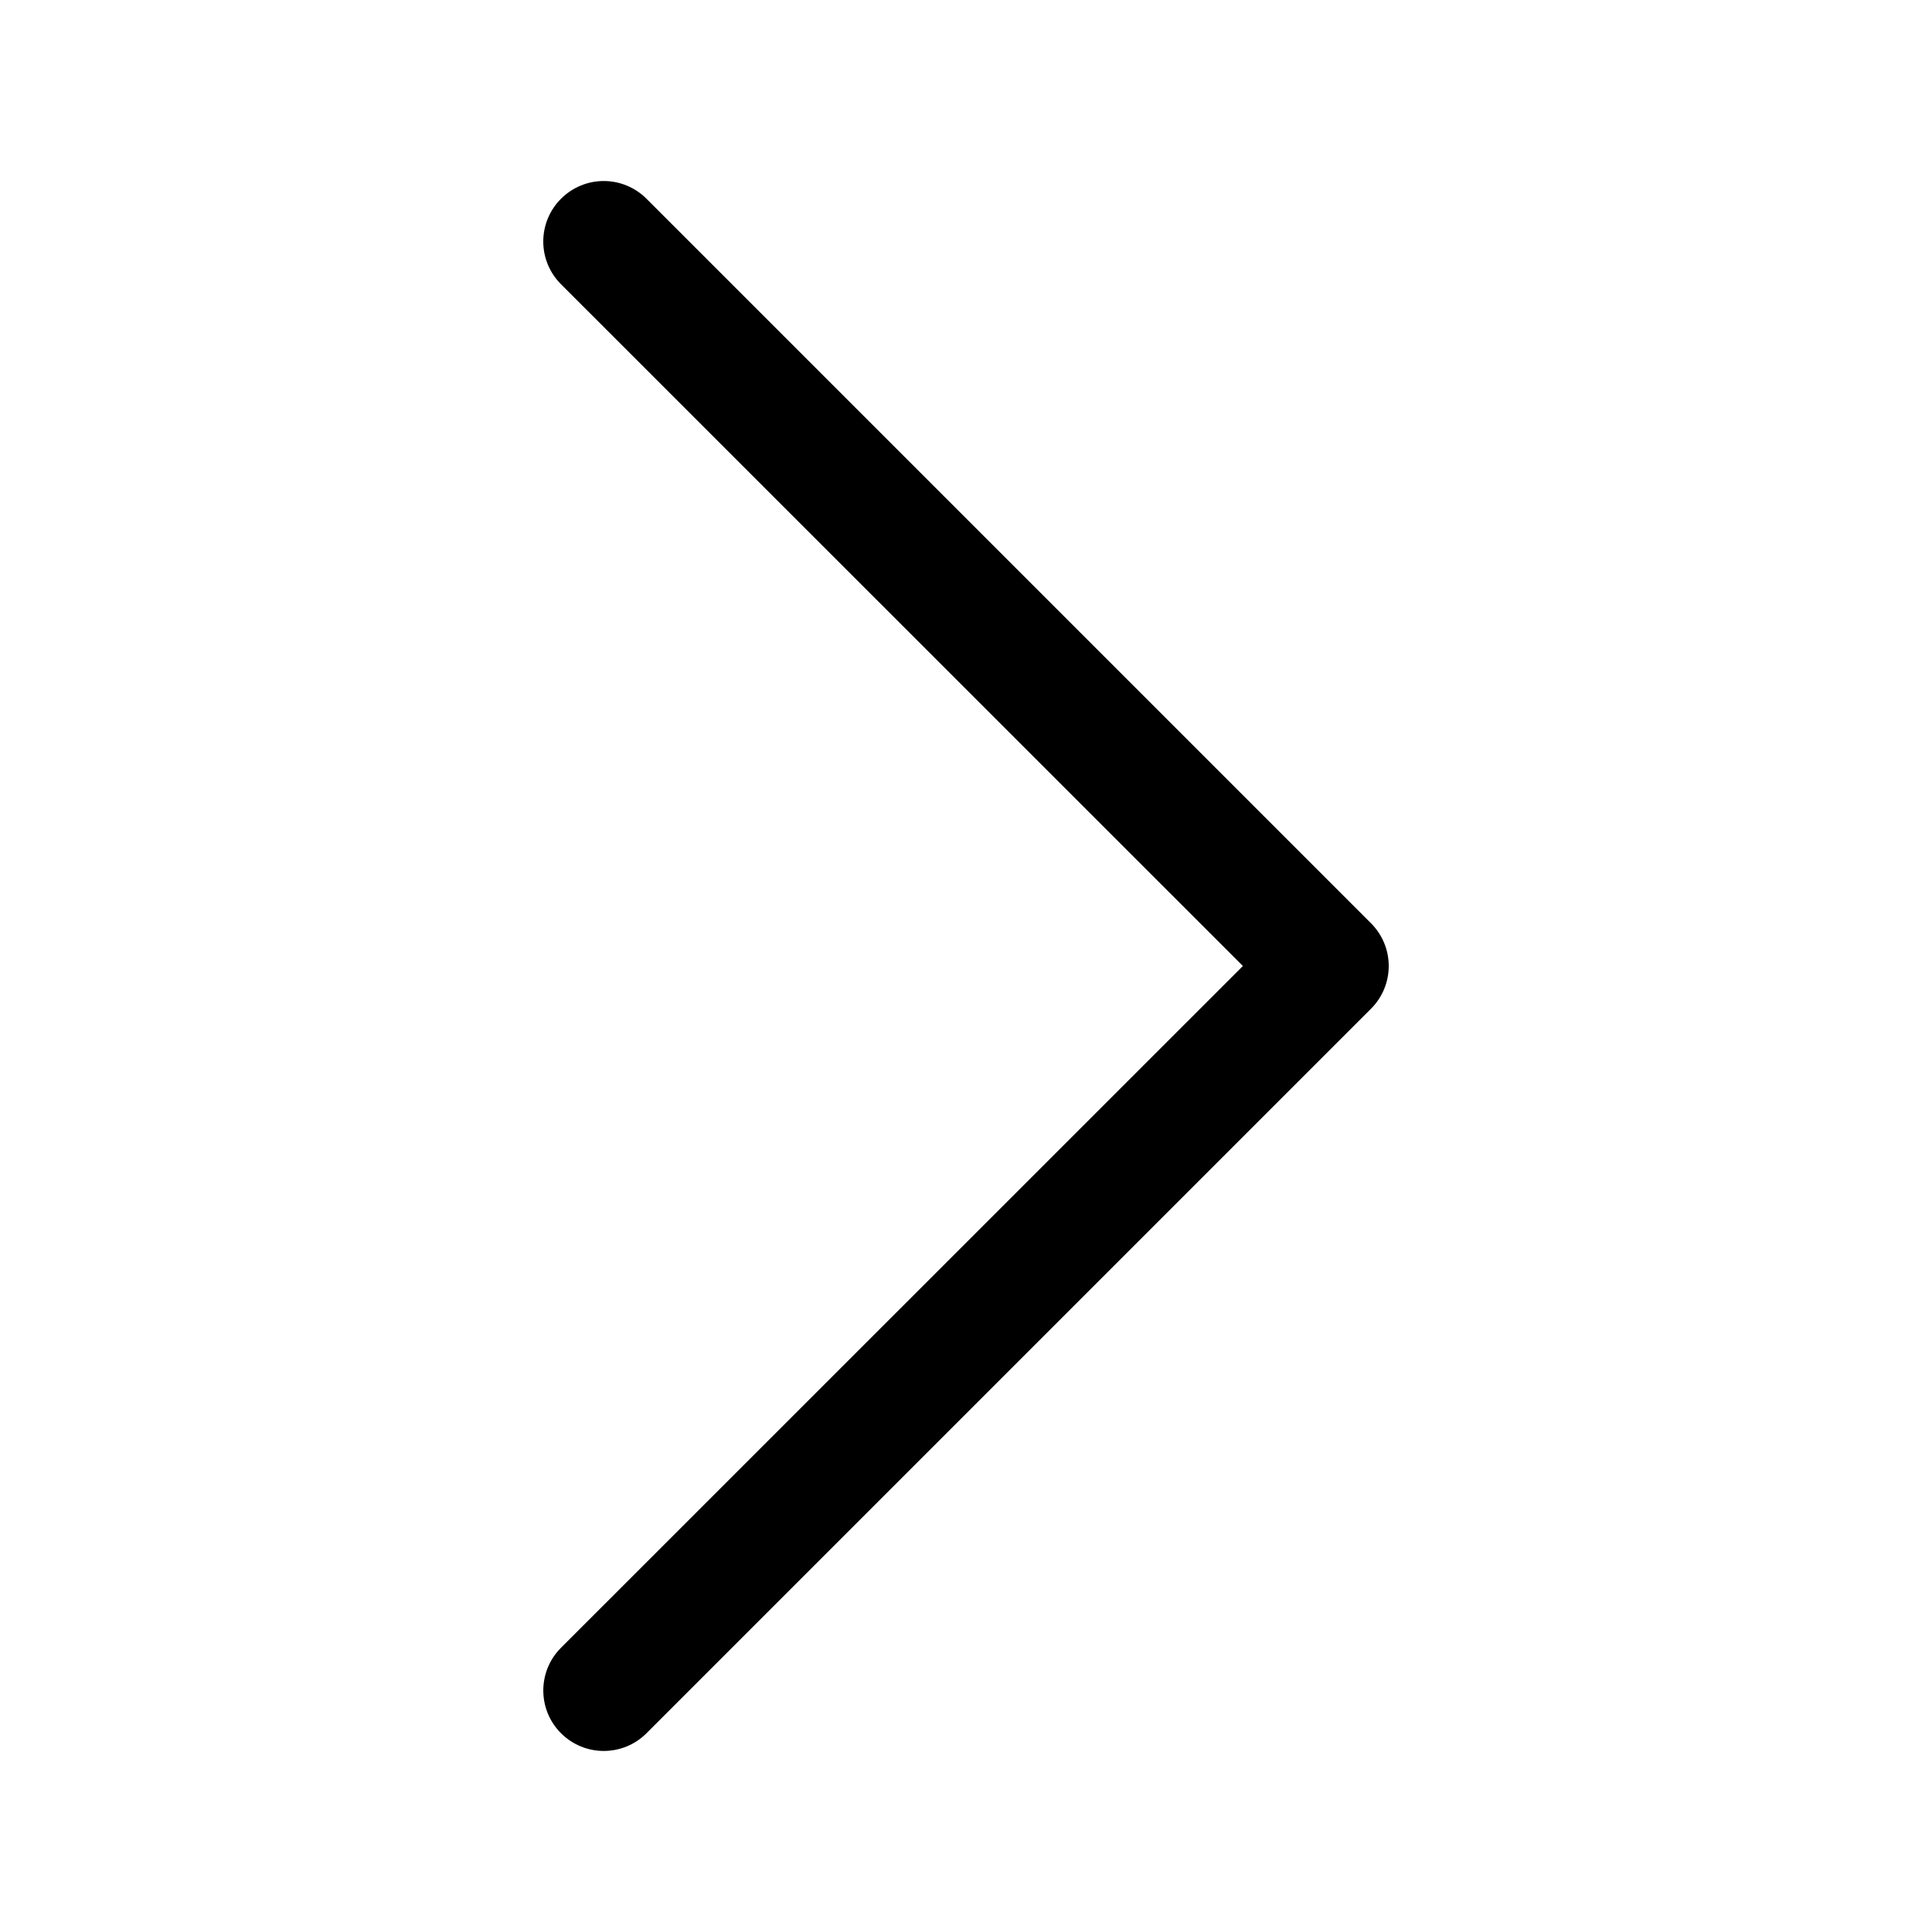
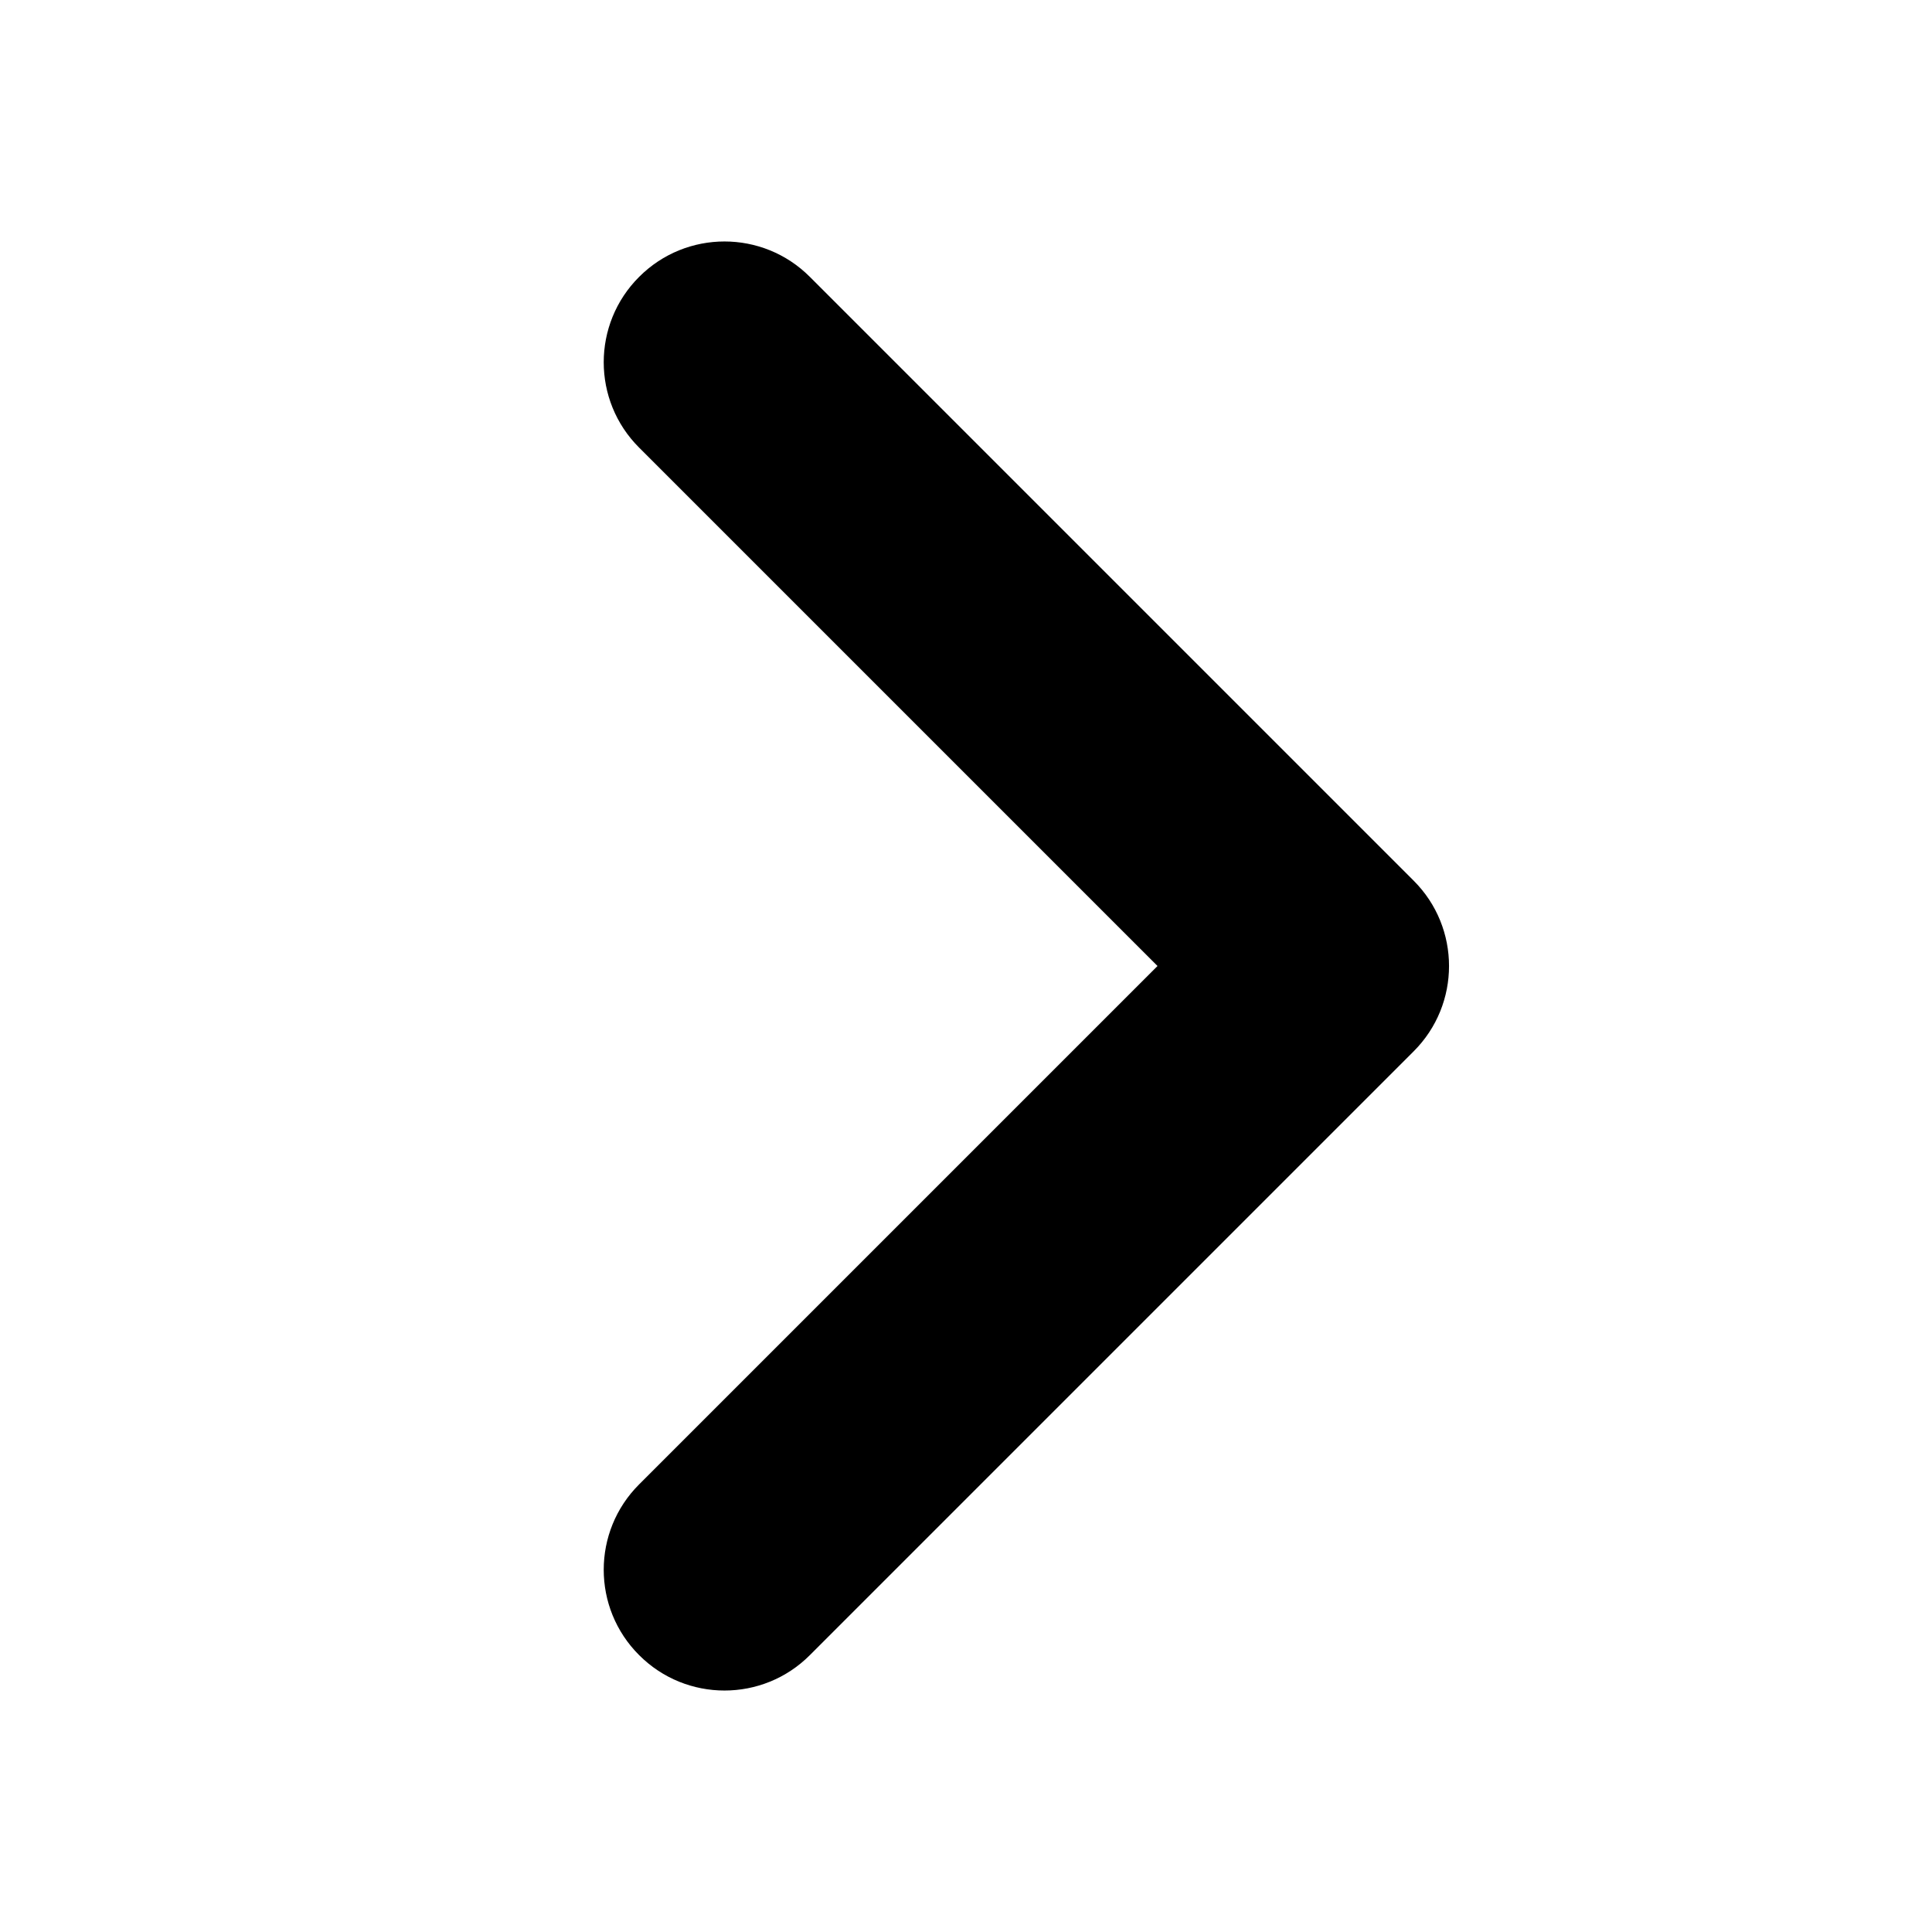
<svg xmlns="http://www.w3.org/2000/svg" viewBox="0 0 16 16">
-   <path d="M4.646 1.646a.5.5 0 0 1 .708 0l6 6a.5.5 0 0 1 0 .708l-6 6a.5.5 0 0 1-.708-.708L10.293 8 4.646 2.354a.5.5 0 0 1 0-.708z" />
+   <path d="M5.293,3.707 C4.902,3.317 4.902,2.683 5.293,2.293 C5.683,1.902 6.317,1.902 6.707,2.293 L11.707,7.293 C12.098,7.683 12.098,8.317 11.707,8.707 L6.707,13.707 C6.317,14.098 5.683,14.098 5.293,13.707 C4.902,13.317 4.902,12.683 5.293,12.293 L9.586,8 L5.293,3.707 Z" />
</svg>
